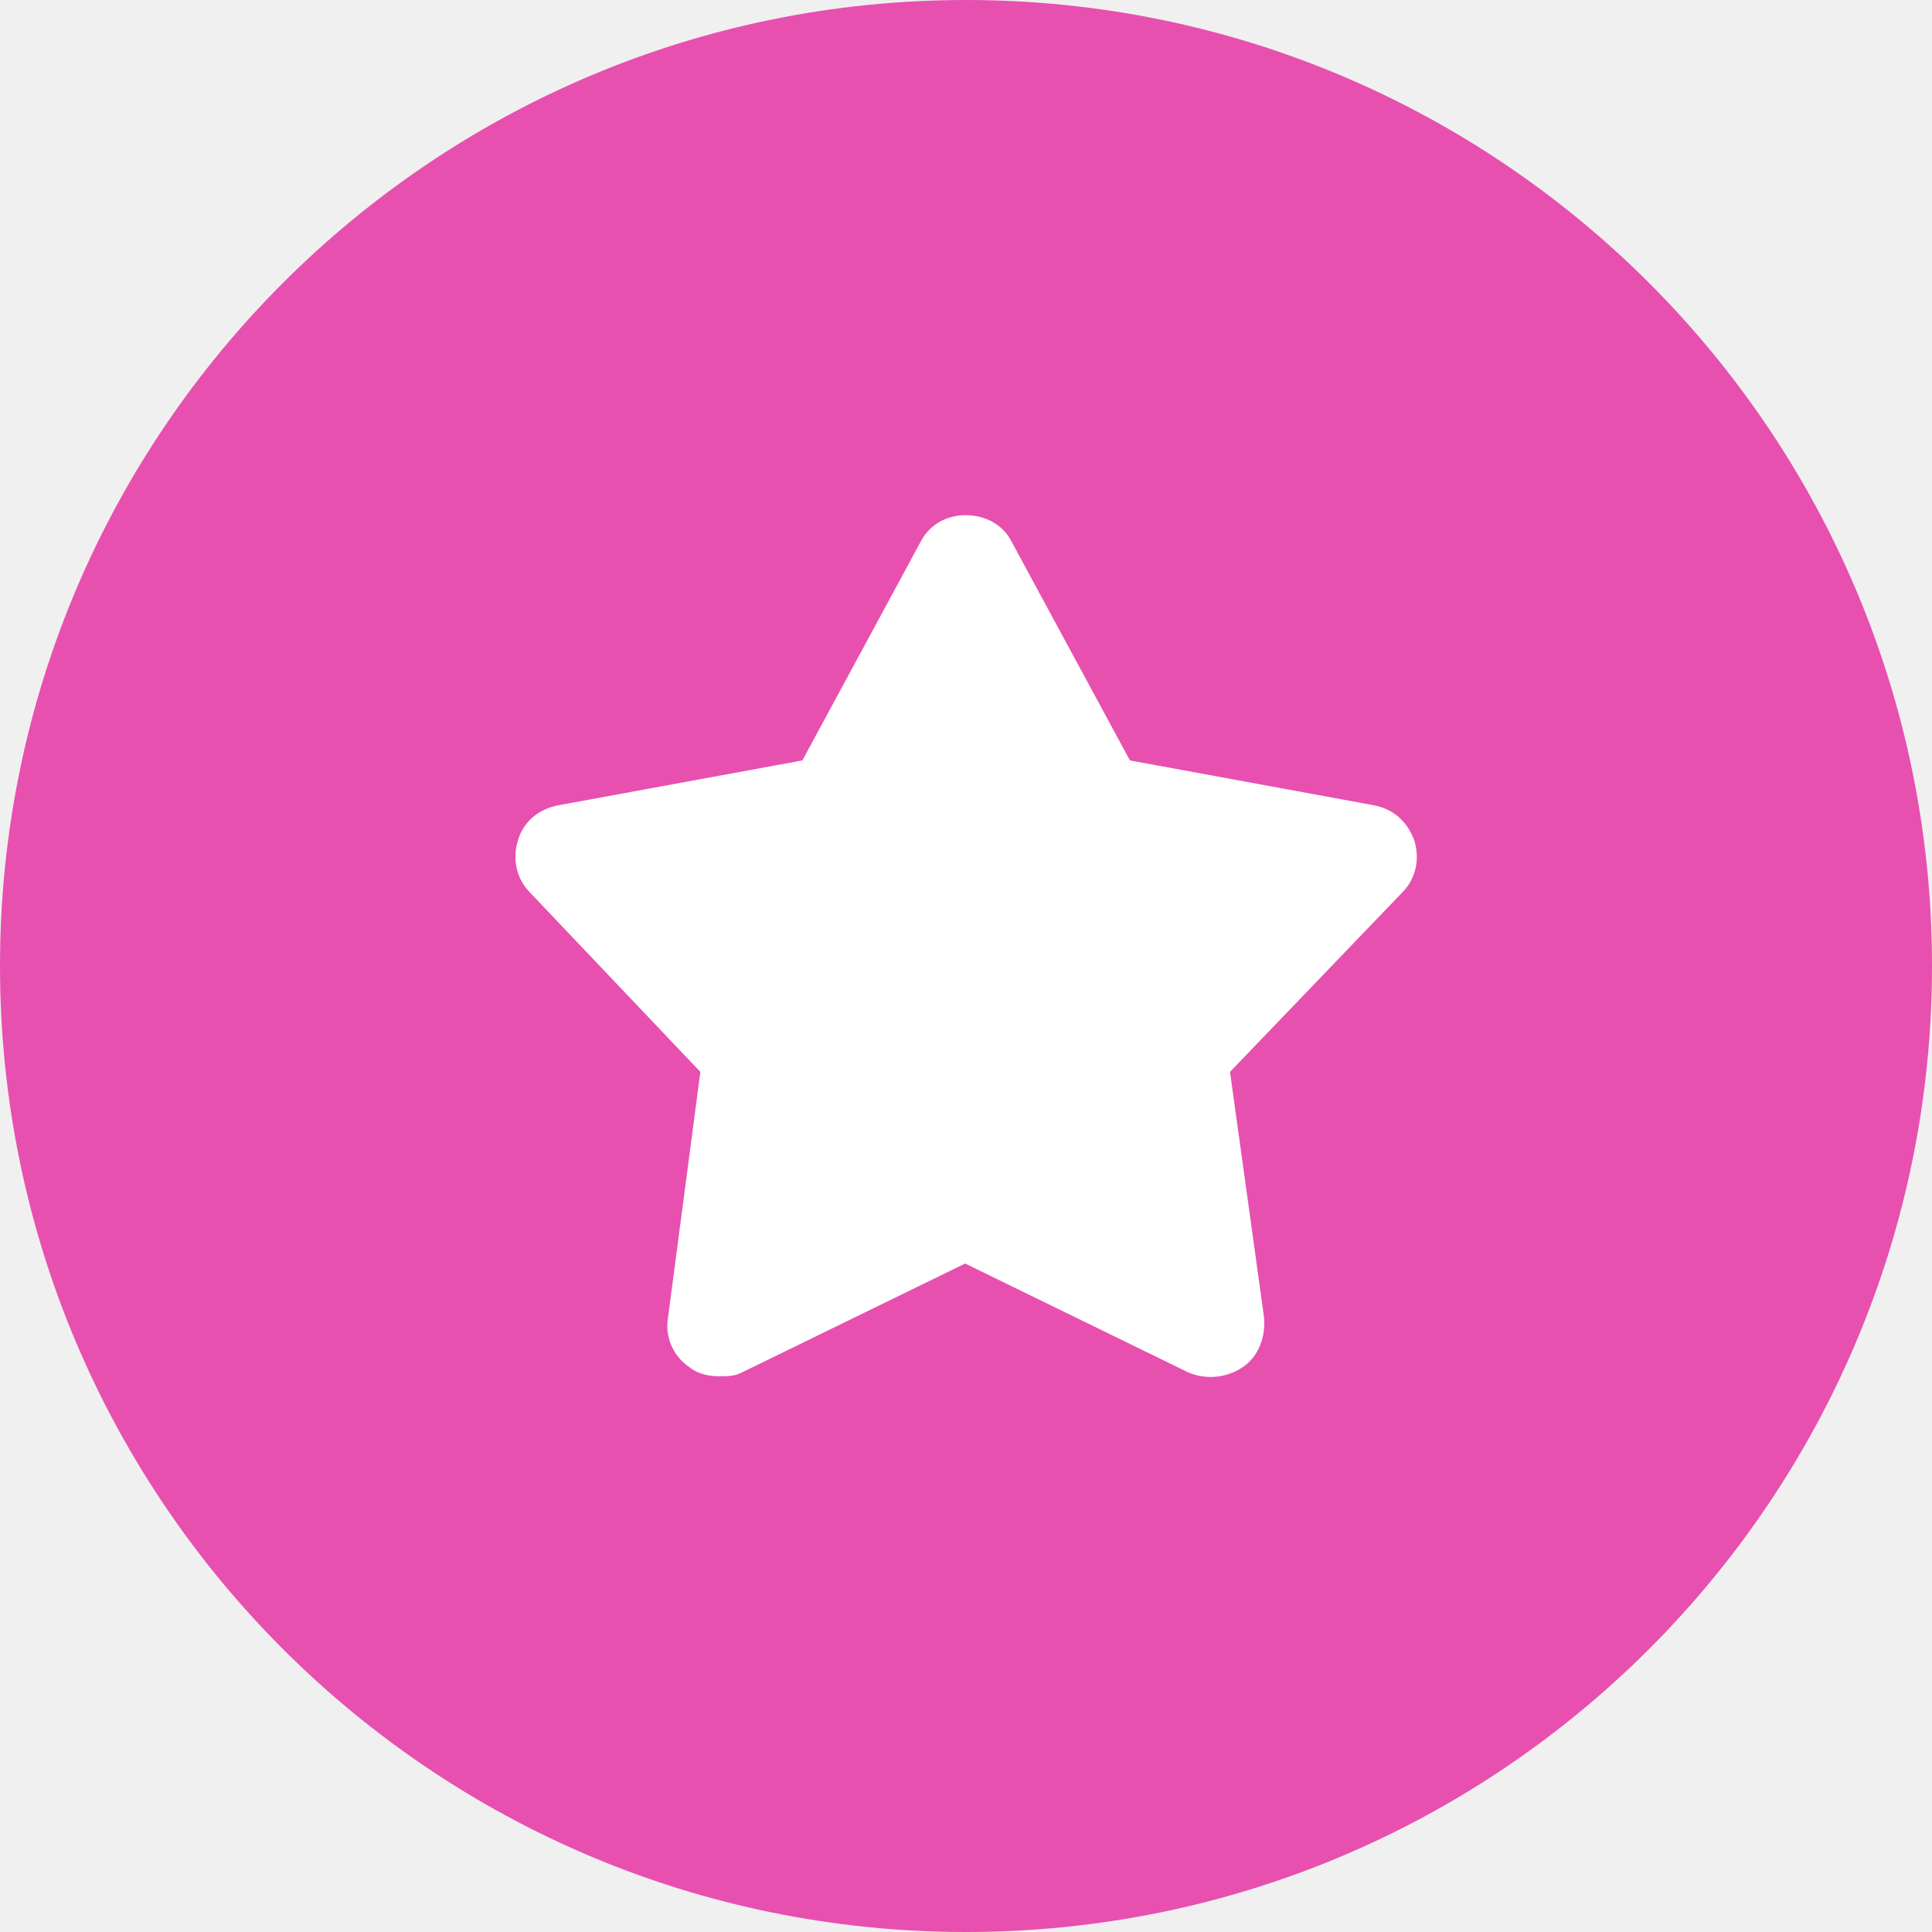
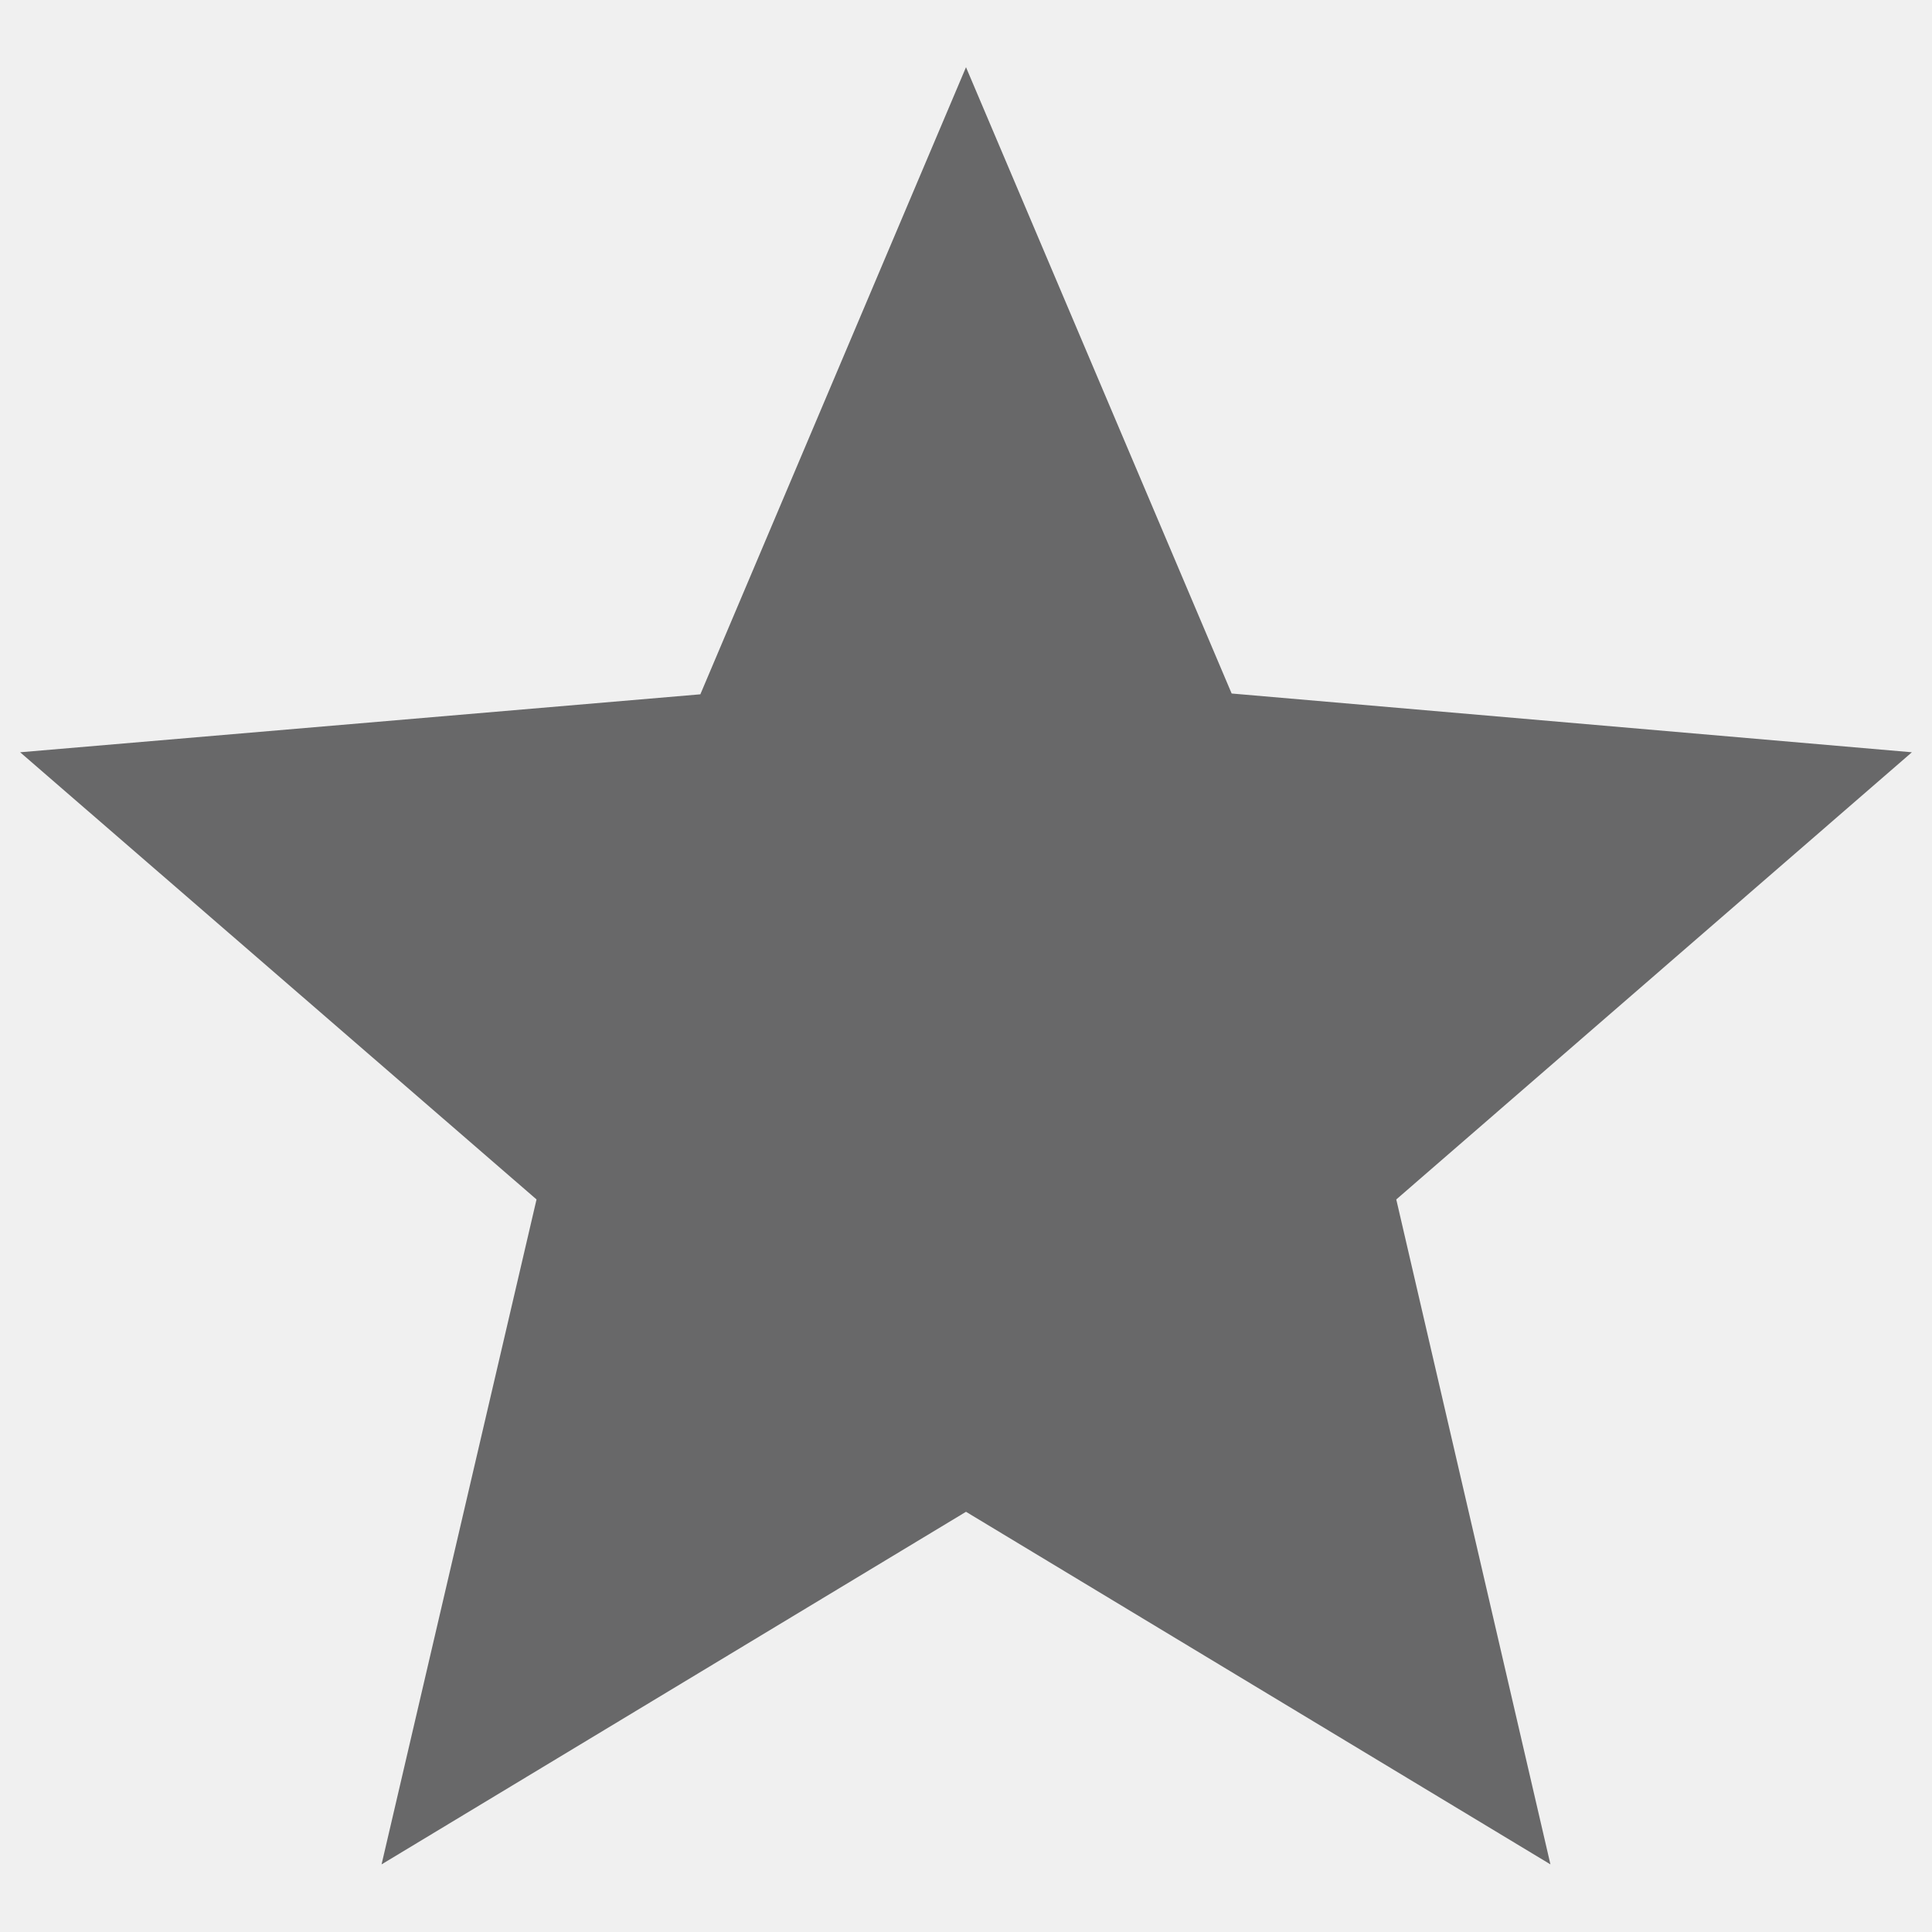
- <svg xmlns="http://www.w3.org/2000/svg" version="1.1" viewBox="0 0 20 20">
-   <g fill="none" fill-rule="evenodd">
-     <g transform="translate(-77 -393)">
-       <g transform="translate(60 378)">
-         <g transform="translate(17 15)">
-           <circle cx="10" cy="10" r="10" fill="#E750AF" />
-           <path d="m14.642 8.706c0.056 0.185 0.019 0.389-0.13 0.537l-1.779 1.853 0.352 2.539c0.019 0.204-0.056 0.408-0.222 0.519-0.167 0.111-0.371 0.13-0.556 0.056l-2.316-1.13-2.316 1.13c-0.074 0.037-0.148 0.037-0.222 0.037-0.111 0-0.222-0.019-0.315-0.093-0.167-0.111-0.259-0.315-0.222-0.519l0.334-2.539-1.76-1.853c-0.148-0.148-0.185-0.352-0.13-0.537 0.056-0.204 0.222-0.334 0.426-0.371l2.52-0.463 1.223-2.261c0.093-0.185 0.278-0.278 0.463-0.278 0.204 0 0.389 0.093 0.482 0.278l1.223 2.261 2.52 0.463c0.204 0.037 0.352 0.167 0.426 0.371z" fill="#fff" />
-         </g>
-       </g>
-     </g>
-   </g>
+ <svg xmlns="http://www.w3.org/2000/svg" id="a" viewBox="0 0 48 48">
+   <path id="b" d="m47.5,18.69l-16.9-1.46L24,1.67l-6.6,15.58L.5,18.69l12.83,11.11-3.85,16.52,14.52-8.76,14.52,8.76-3.83-16.52,12.81-11.11Z" style="fill:#686869;" />
</svg>
